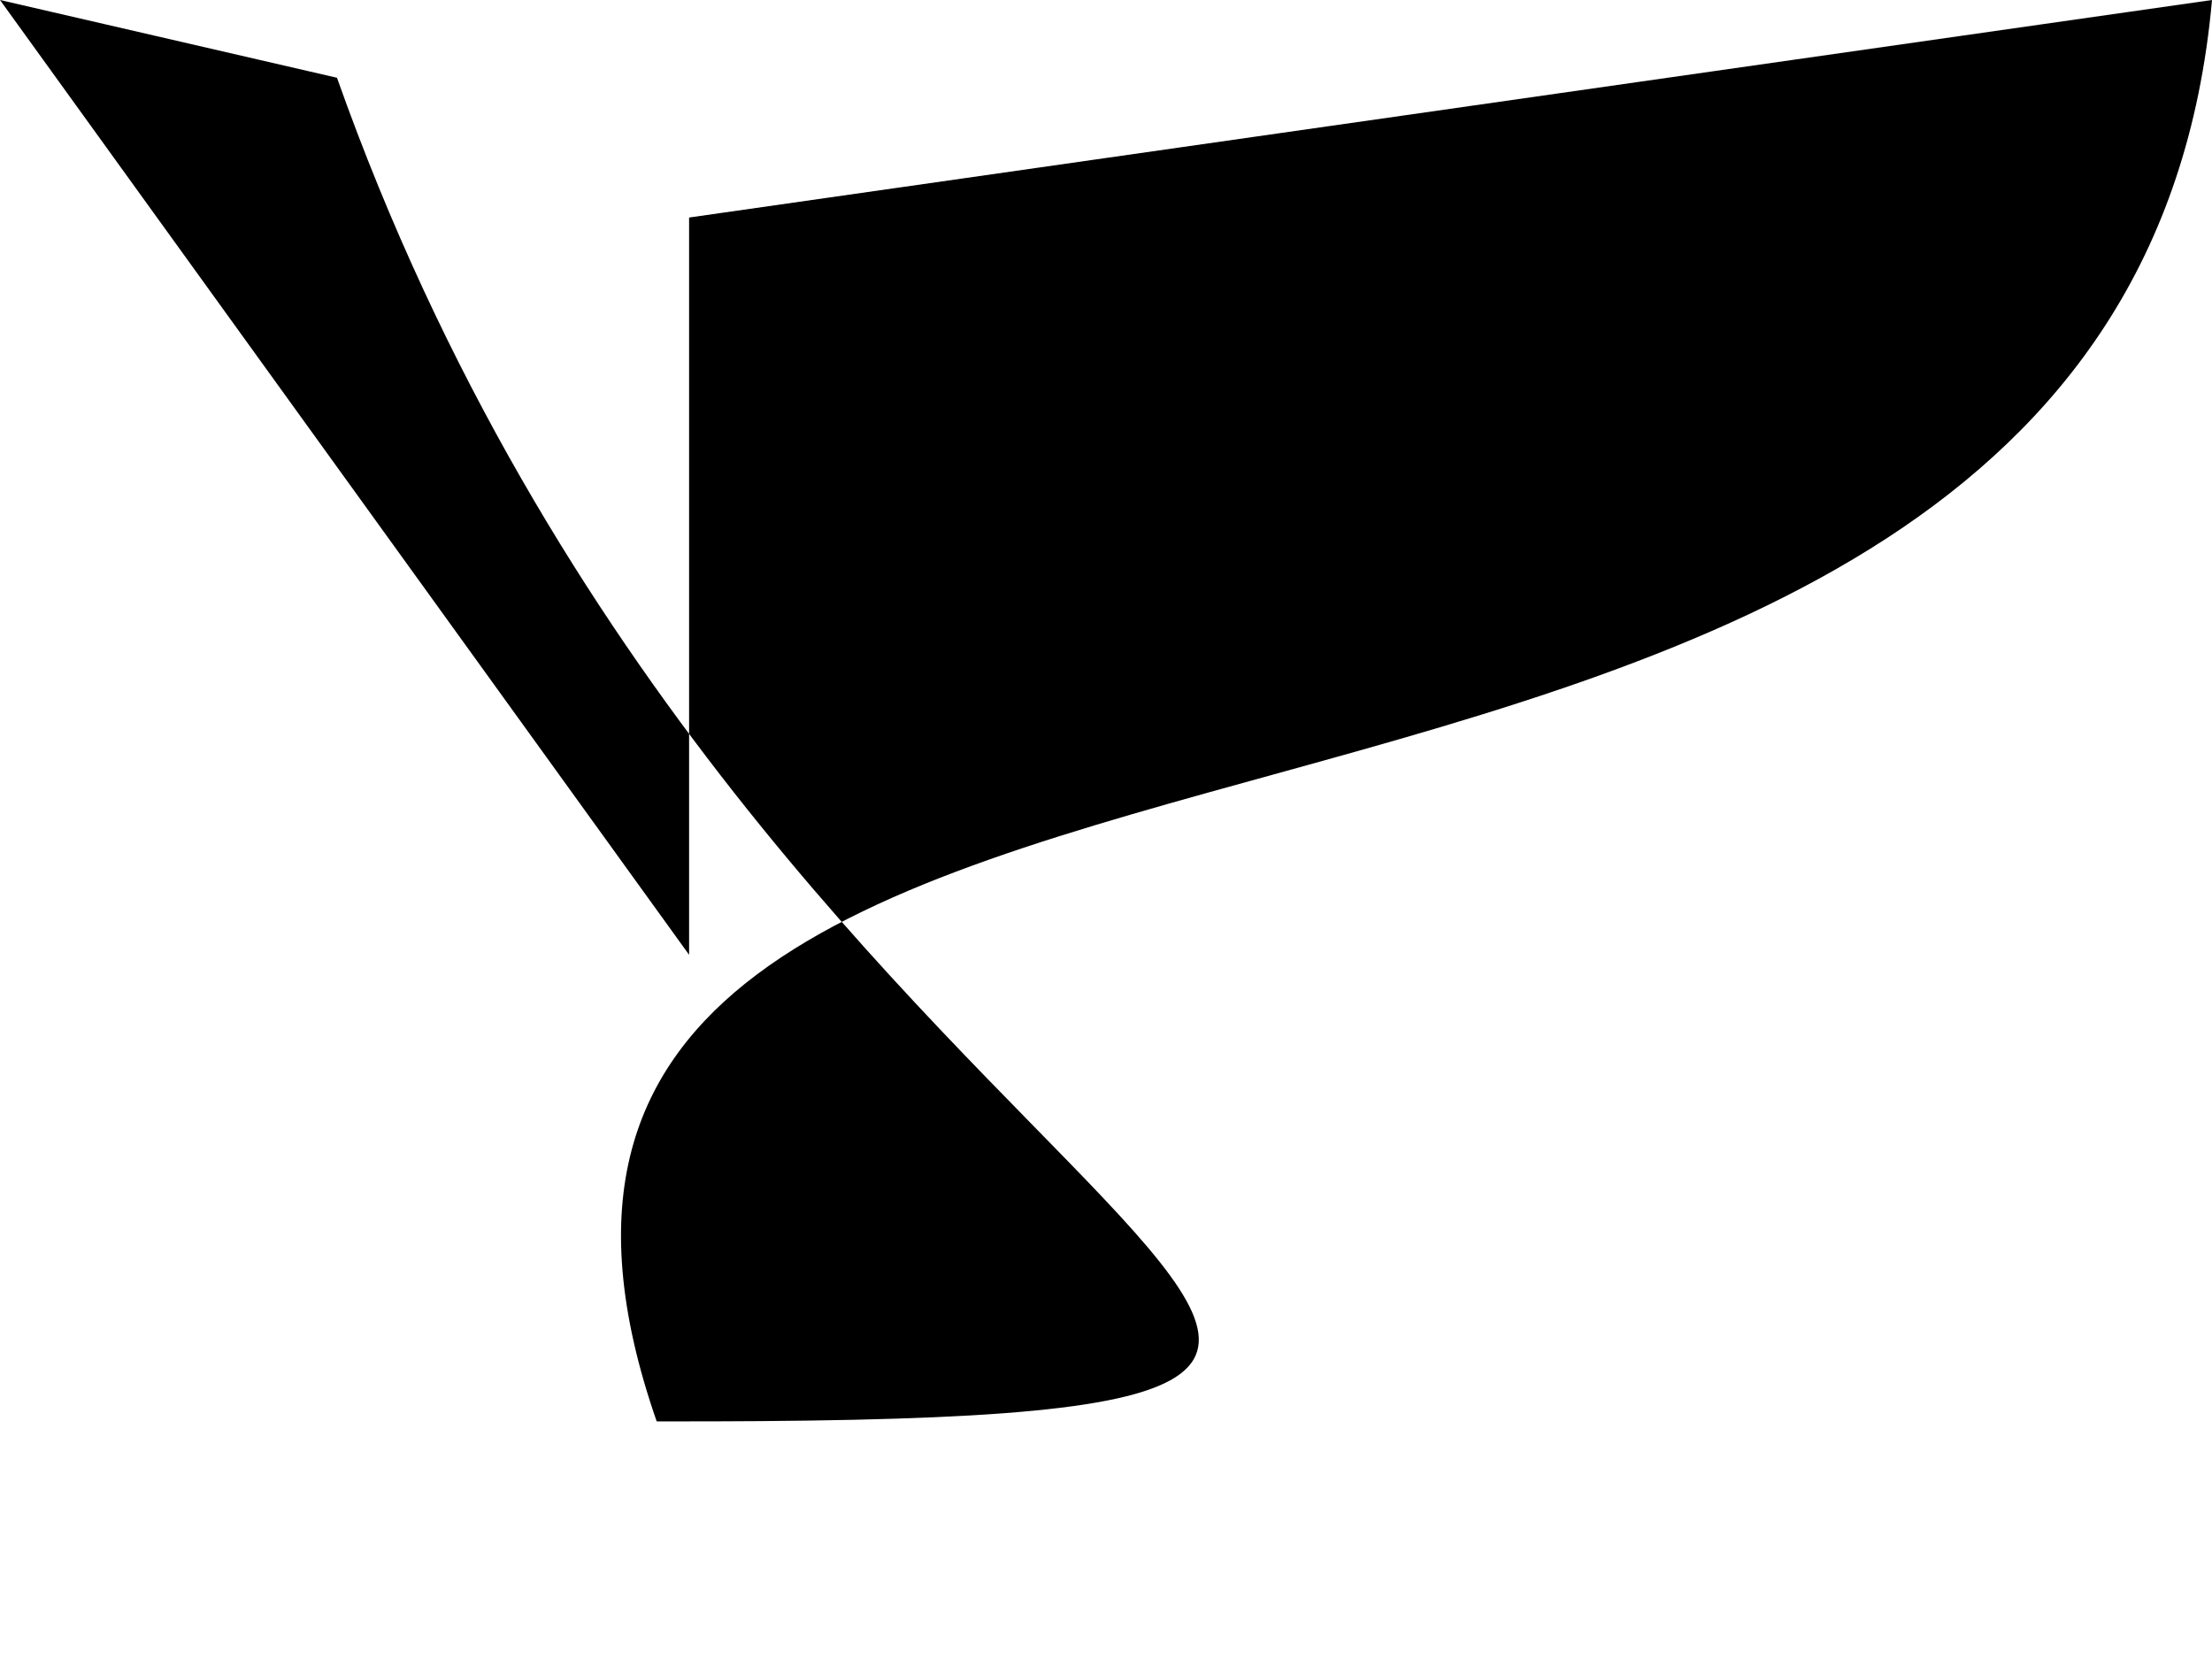
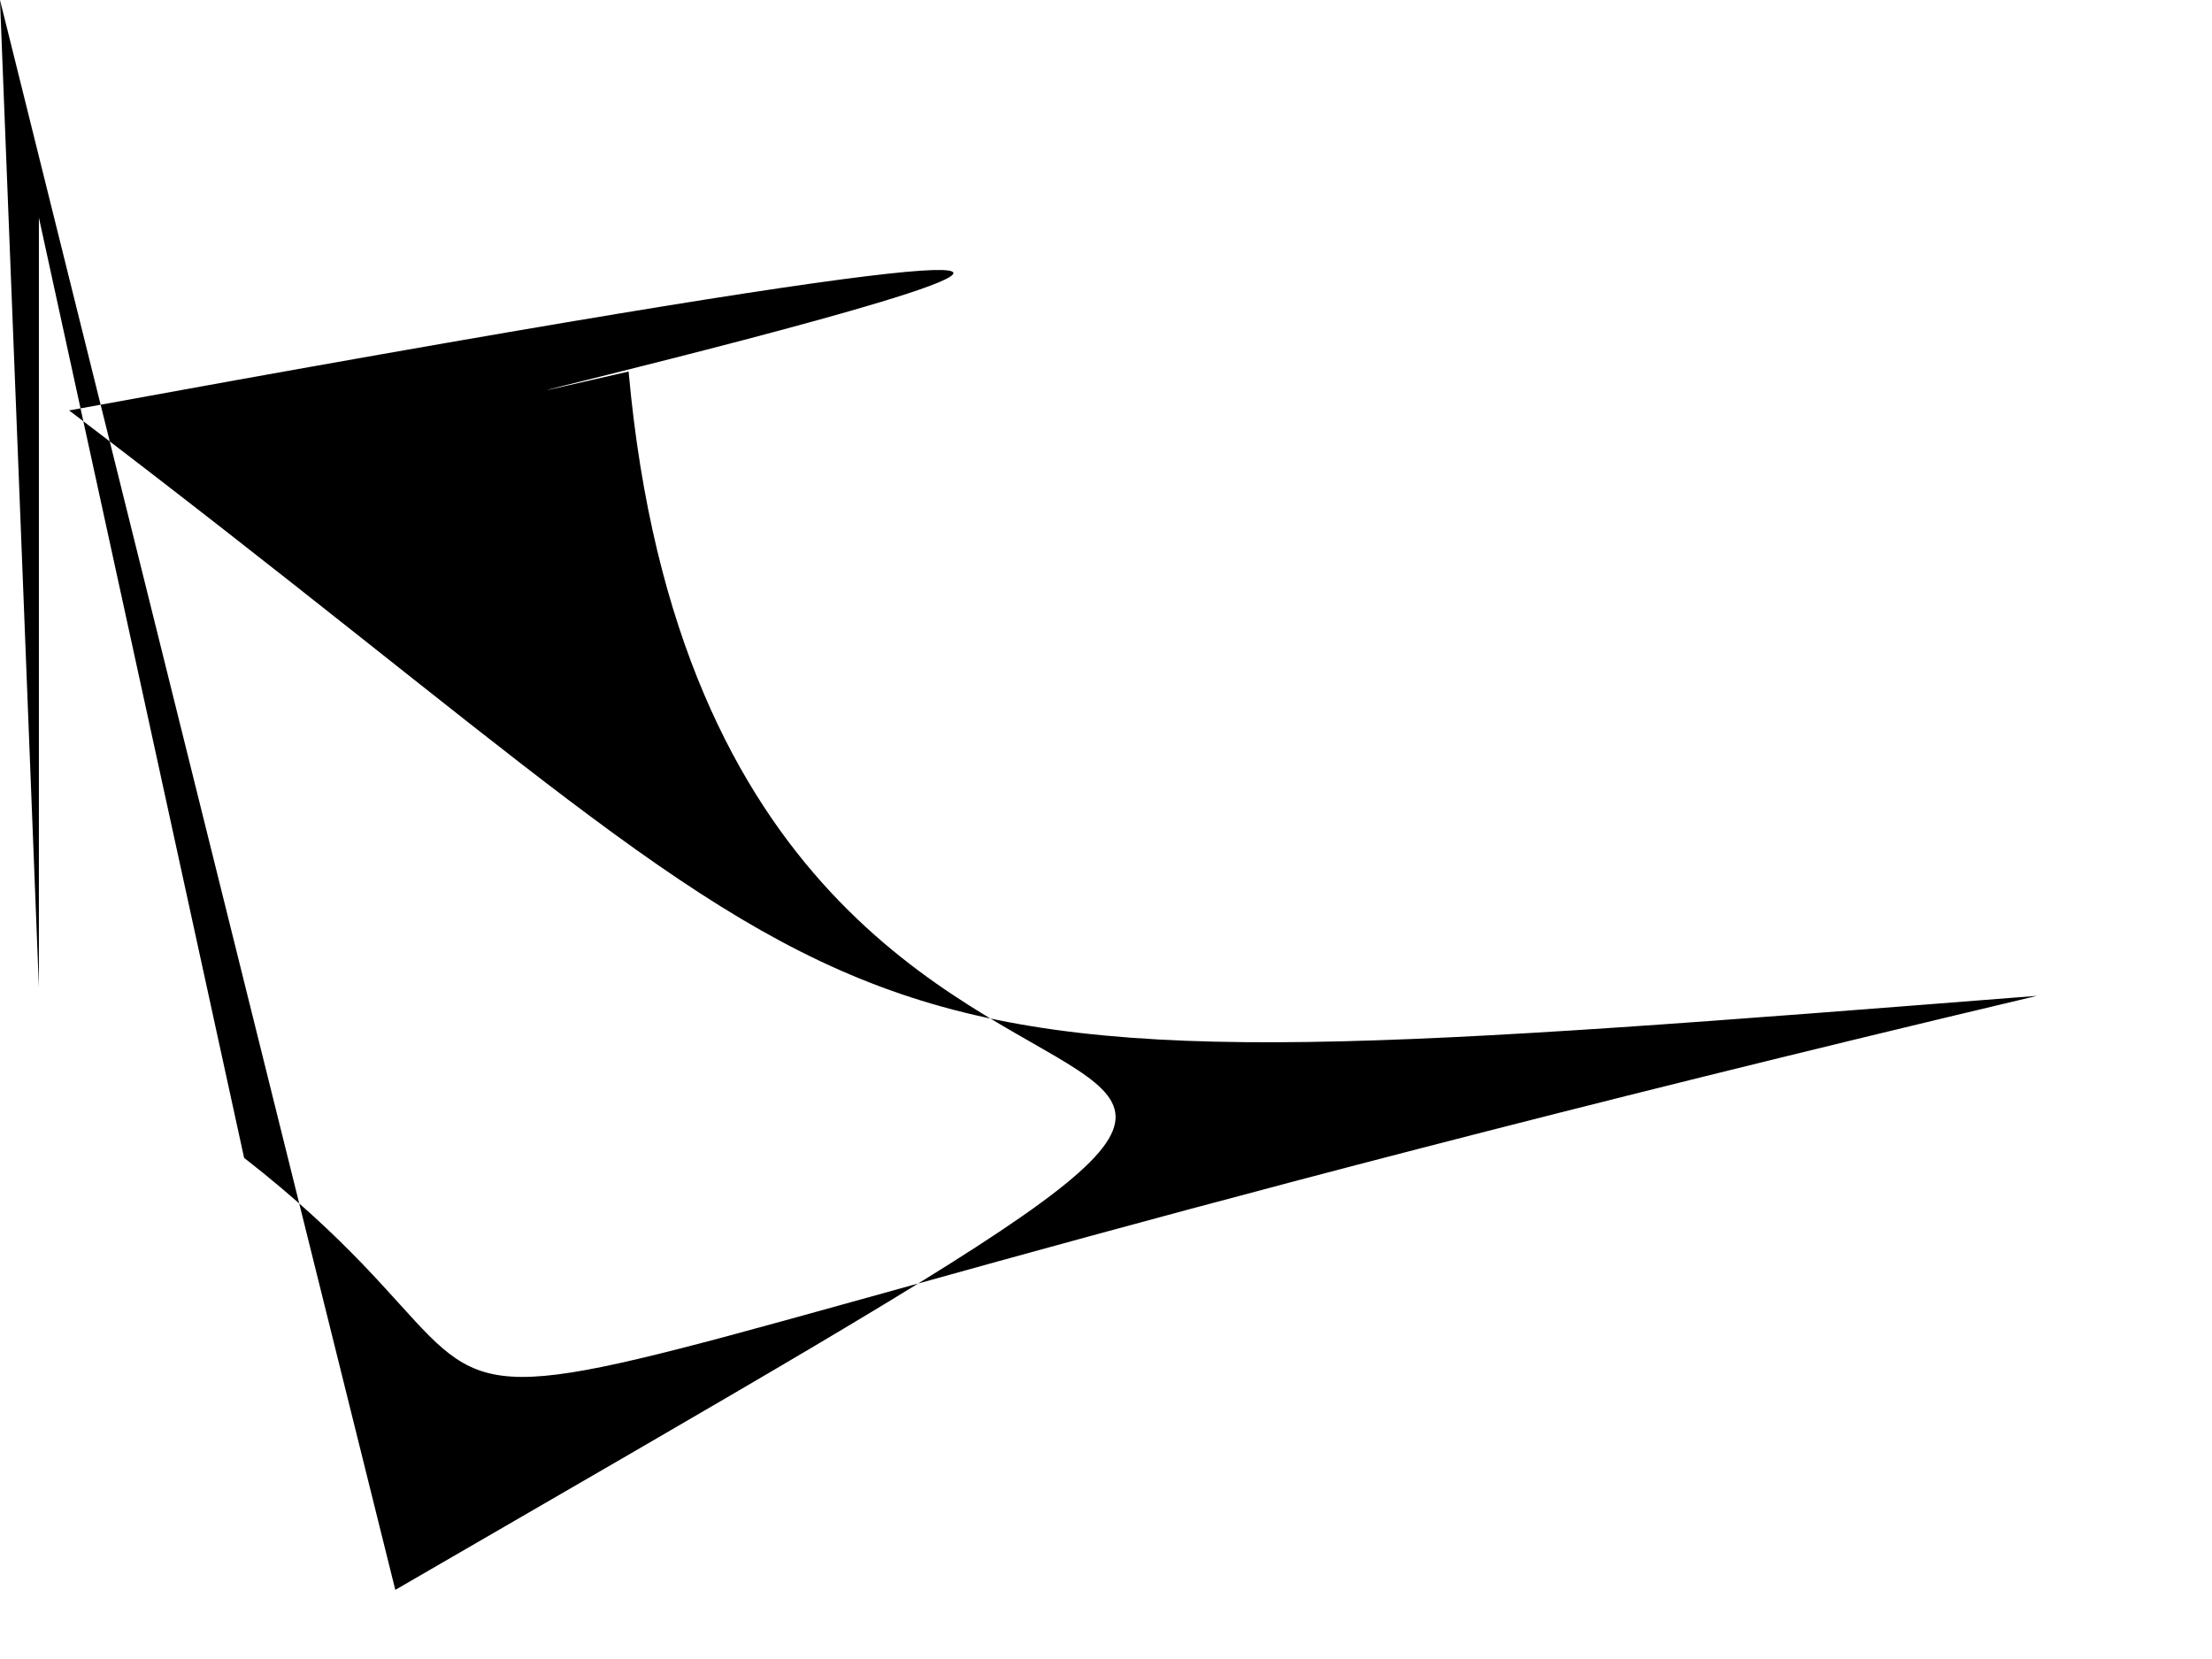
<svg xmlns="http://www.w3.org/2000/svg" baseProfile="tiny" height="768" version="1.2" width="1024">
  <defs />
-   <path d="M 0 0 L 319 442 V 100.7 L 1024 0 C 981 483 162 250 304 658 857 659 352 589 156 36" />
+   <path d="M 0 0 L 18 457 V 100.7 L 113 536 C 308 688 45 674 943 461 344 508 443 502 32 190 C 907 30 73 222 291 172 335 661 837 357 183 736" />
</svg>
